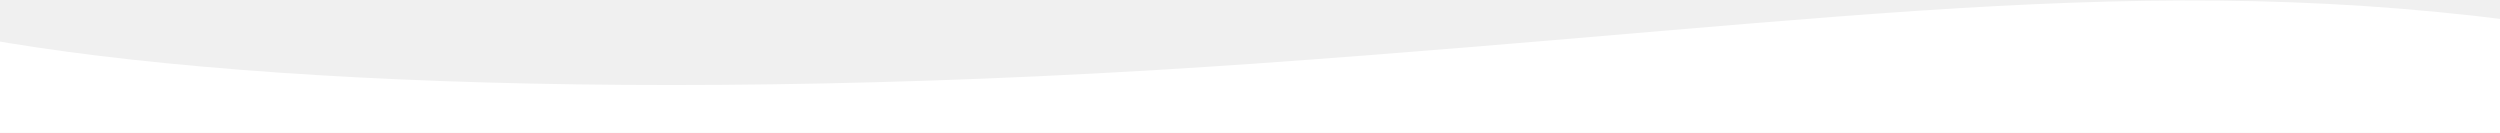
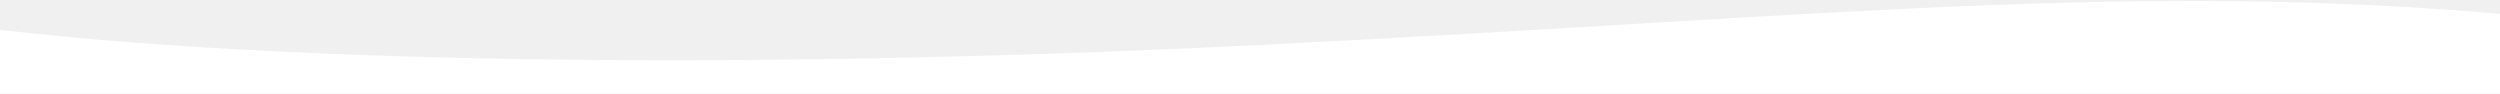
- <svg xmlns="http://www.w3.org/2000/svg" width="1920" height="102" viewBox="0 0 1920 102" fill="none">
-   <path d="M1990.65 102H-70.645V17.741C110.68 61.686 494.476 82.257 969.556 48.46C1432.76 15.508 1666.81 -27.259 1990.65 24.468V102Z" fill="white" />
+ <svg xmlns="http://www.w3.org/2000/svg" width="1920" height="72" viewBox="0 0 1920 72" fill="none">
+   <path d="M1990.65 72H-70.645V12.918C110.68 43.732 494.476 58.156 969.556 34.458C1432.76 11.352 1666.81 -18.636 1990.65 17.635V72Z" fill="white" />
</svg>
